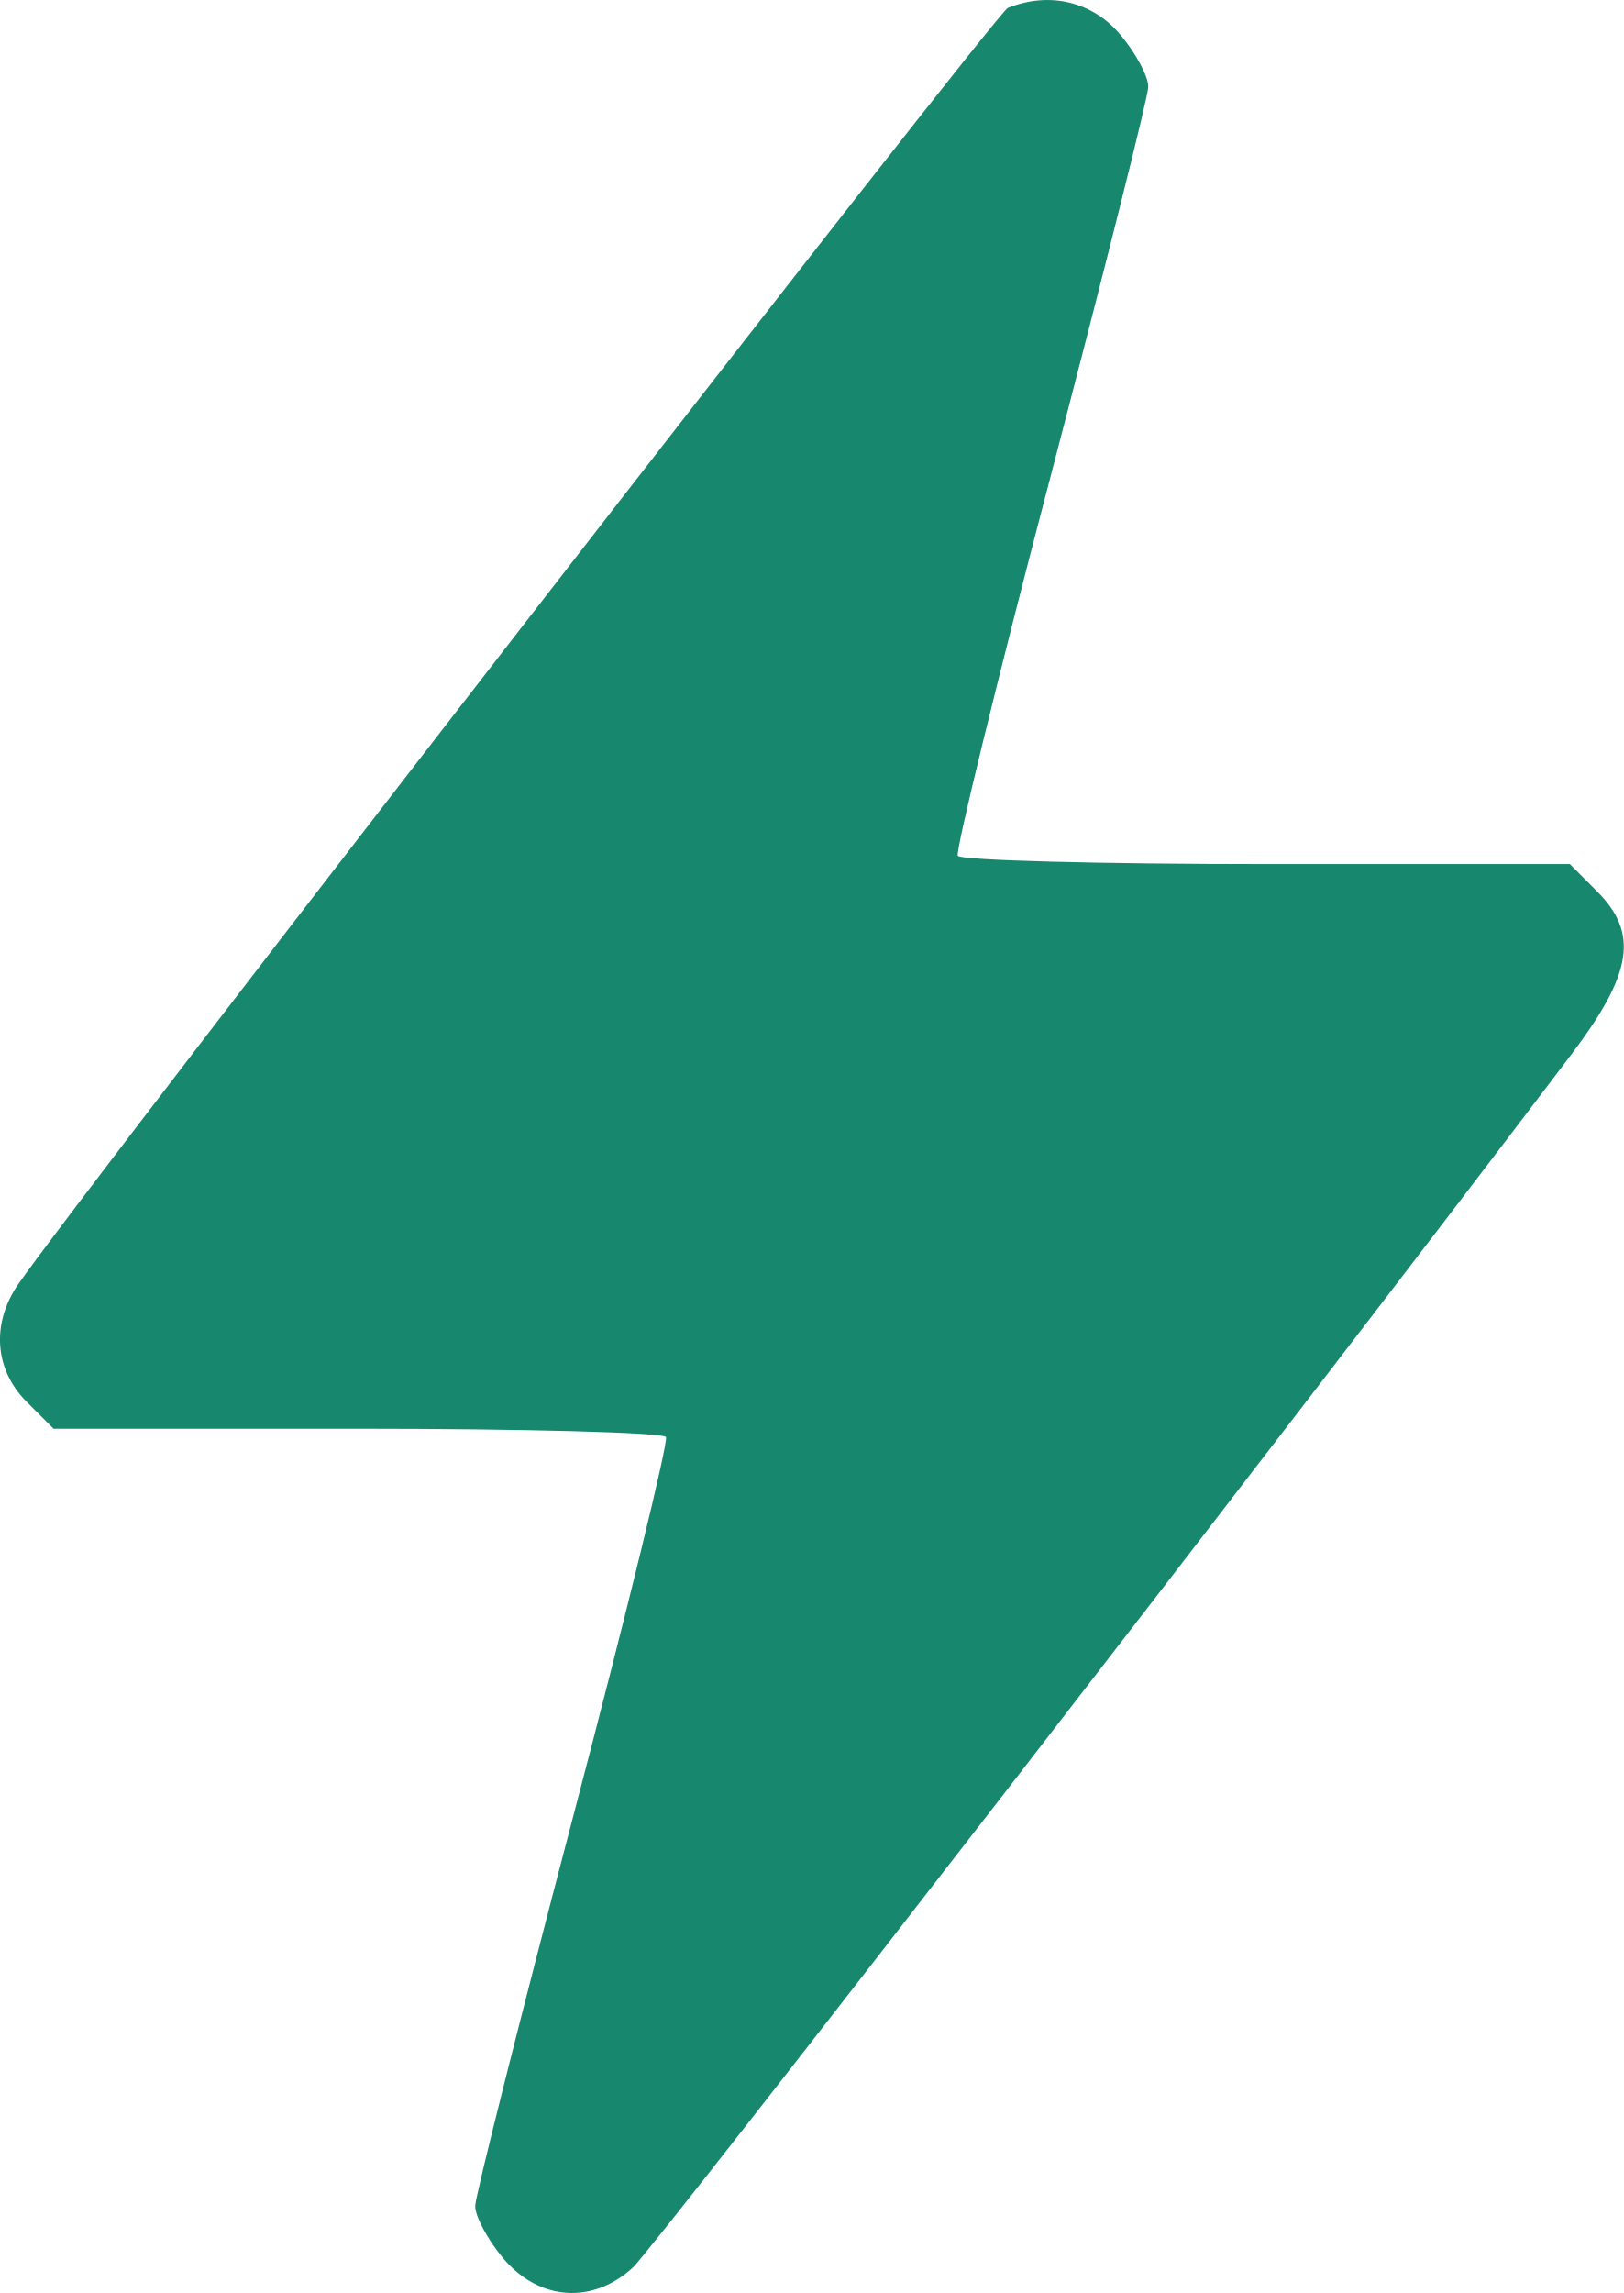
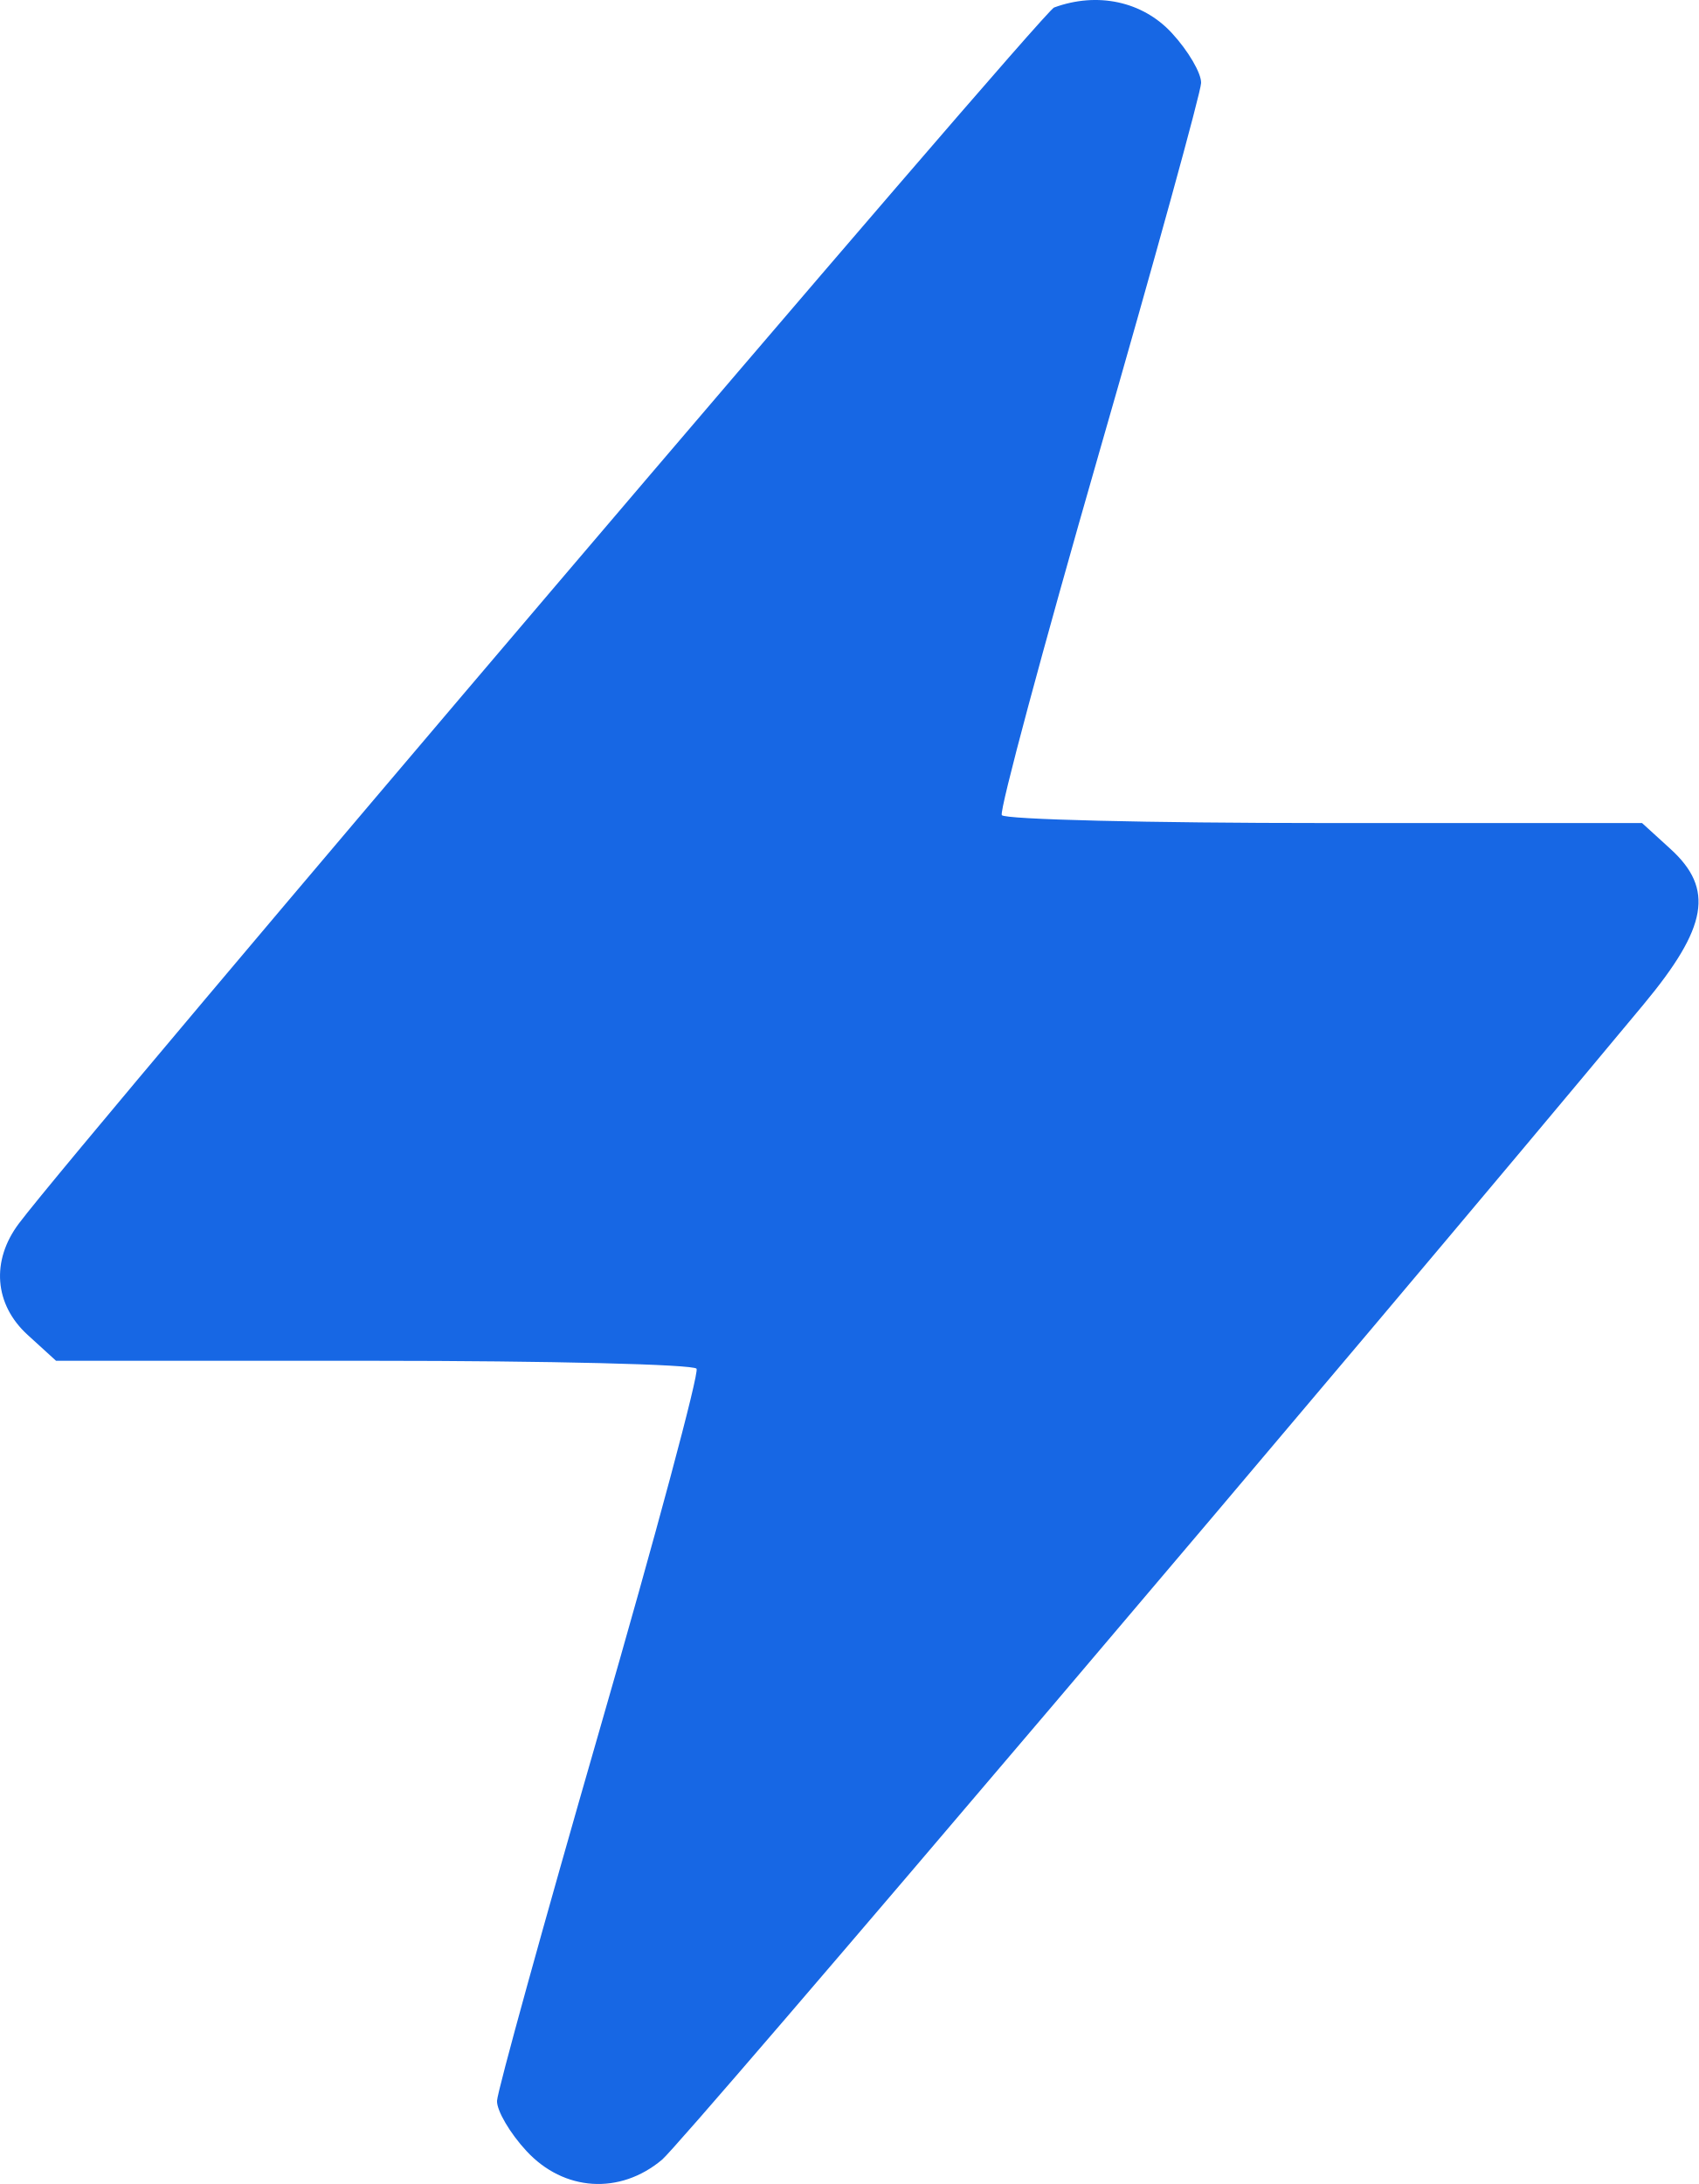
- <svg xmlns="http://www.w3.org/2000/svg" width="17" height="24" viewBox="0 0 17 24" fill="none">
-   <path fill-rule="evenodd" clip-rule="evenodd" d="M10.55 0.083C10.429 0.131 0.83 12.511 0.189 13.444C-0.092 13.854 -0.058 14.335 0.277 14.67L0.561 14.954H3.742C5.491 14.954 6.945 14.993 6.972 15.041C6.999 15.089 6.563 16.875 6.001 19.01C5.44 21.145 4.978 22.98 4.975 23.086C4.971 23.193 5.104 23.441 5.268 23.637C5.643 24.083 6.205 24.122 6.627 23.732C6.849 23.527 13.606 14.795 16.45 11.037C17.092 10.189 17.158 9.768 16.719 9.329L16.435 9.044H13.255C11.505 9.044 10.053 9.005 10.027 8.957C10.001 8.909 10.438 7.123 10.998 4.988C11.557 2.853 12.018 1.019 12.021 0.912C12.025 0.805 11.893 0.558 11.728 0.362C11.437 0.015 10.984 -0.092 10.55 0.083Z" fill="#17876E" />
+ <svg xmlns="http://www.w3.org/2000/svg" width="21" height="27" viewBox="0 0 21 27" fill="none">
+   <path fill-rule="evenodd" clip-rule="evenodd" d="M13.032 0.093C12.883 0.148 1.025 14.075 0.234 15.125C-0.113 15.586 -0.071 16.127 0.342 16.503L0.693 16.823H4.622C6.783 16.823 8.579 16.867 8.612 16.921C8.646 16.975 8.107 18.984 7.413 21.386C6.72 23.788 6.15 25.852 6.145 25.972C6.141 26.092 6.304 26.371 6.508 26.591C6.971 27.093 7.665 27.137 8.186 26.699C8.46 26.468 16.808 16.644 20.321 12.417C21.114 11.463 21.196 10.989 20.653 10.495L20.302 10.175H16.373C14.212 10.175 12.418 10.131 12.386 10.077C12.354 10.023 12.894 8.014 13.585 5.612C14.277 3.21 14.846 1.146 14.85 1.026C14.854 0.906 14.691 0.627 14.487 0.407C14.127 0.017 13.568 -0.104 13.032 0.093Z" fill="#1767E4" />
</svg>
